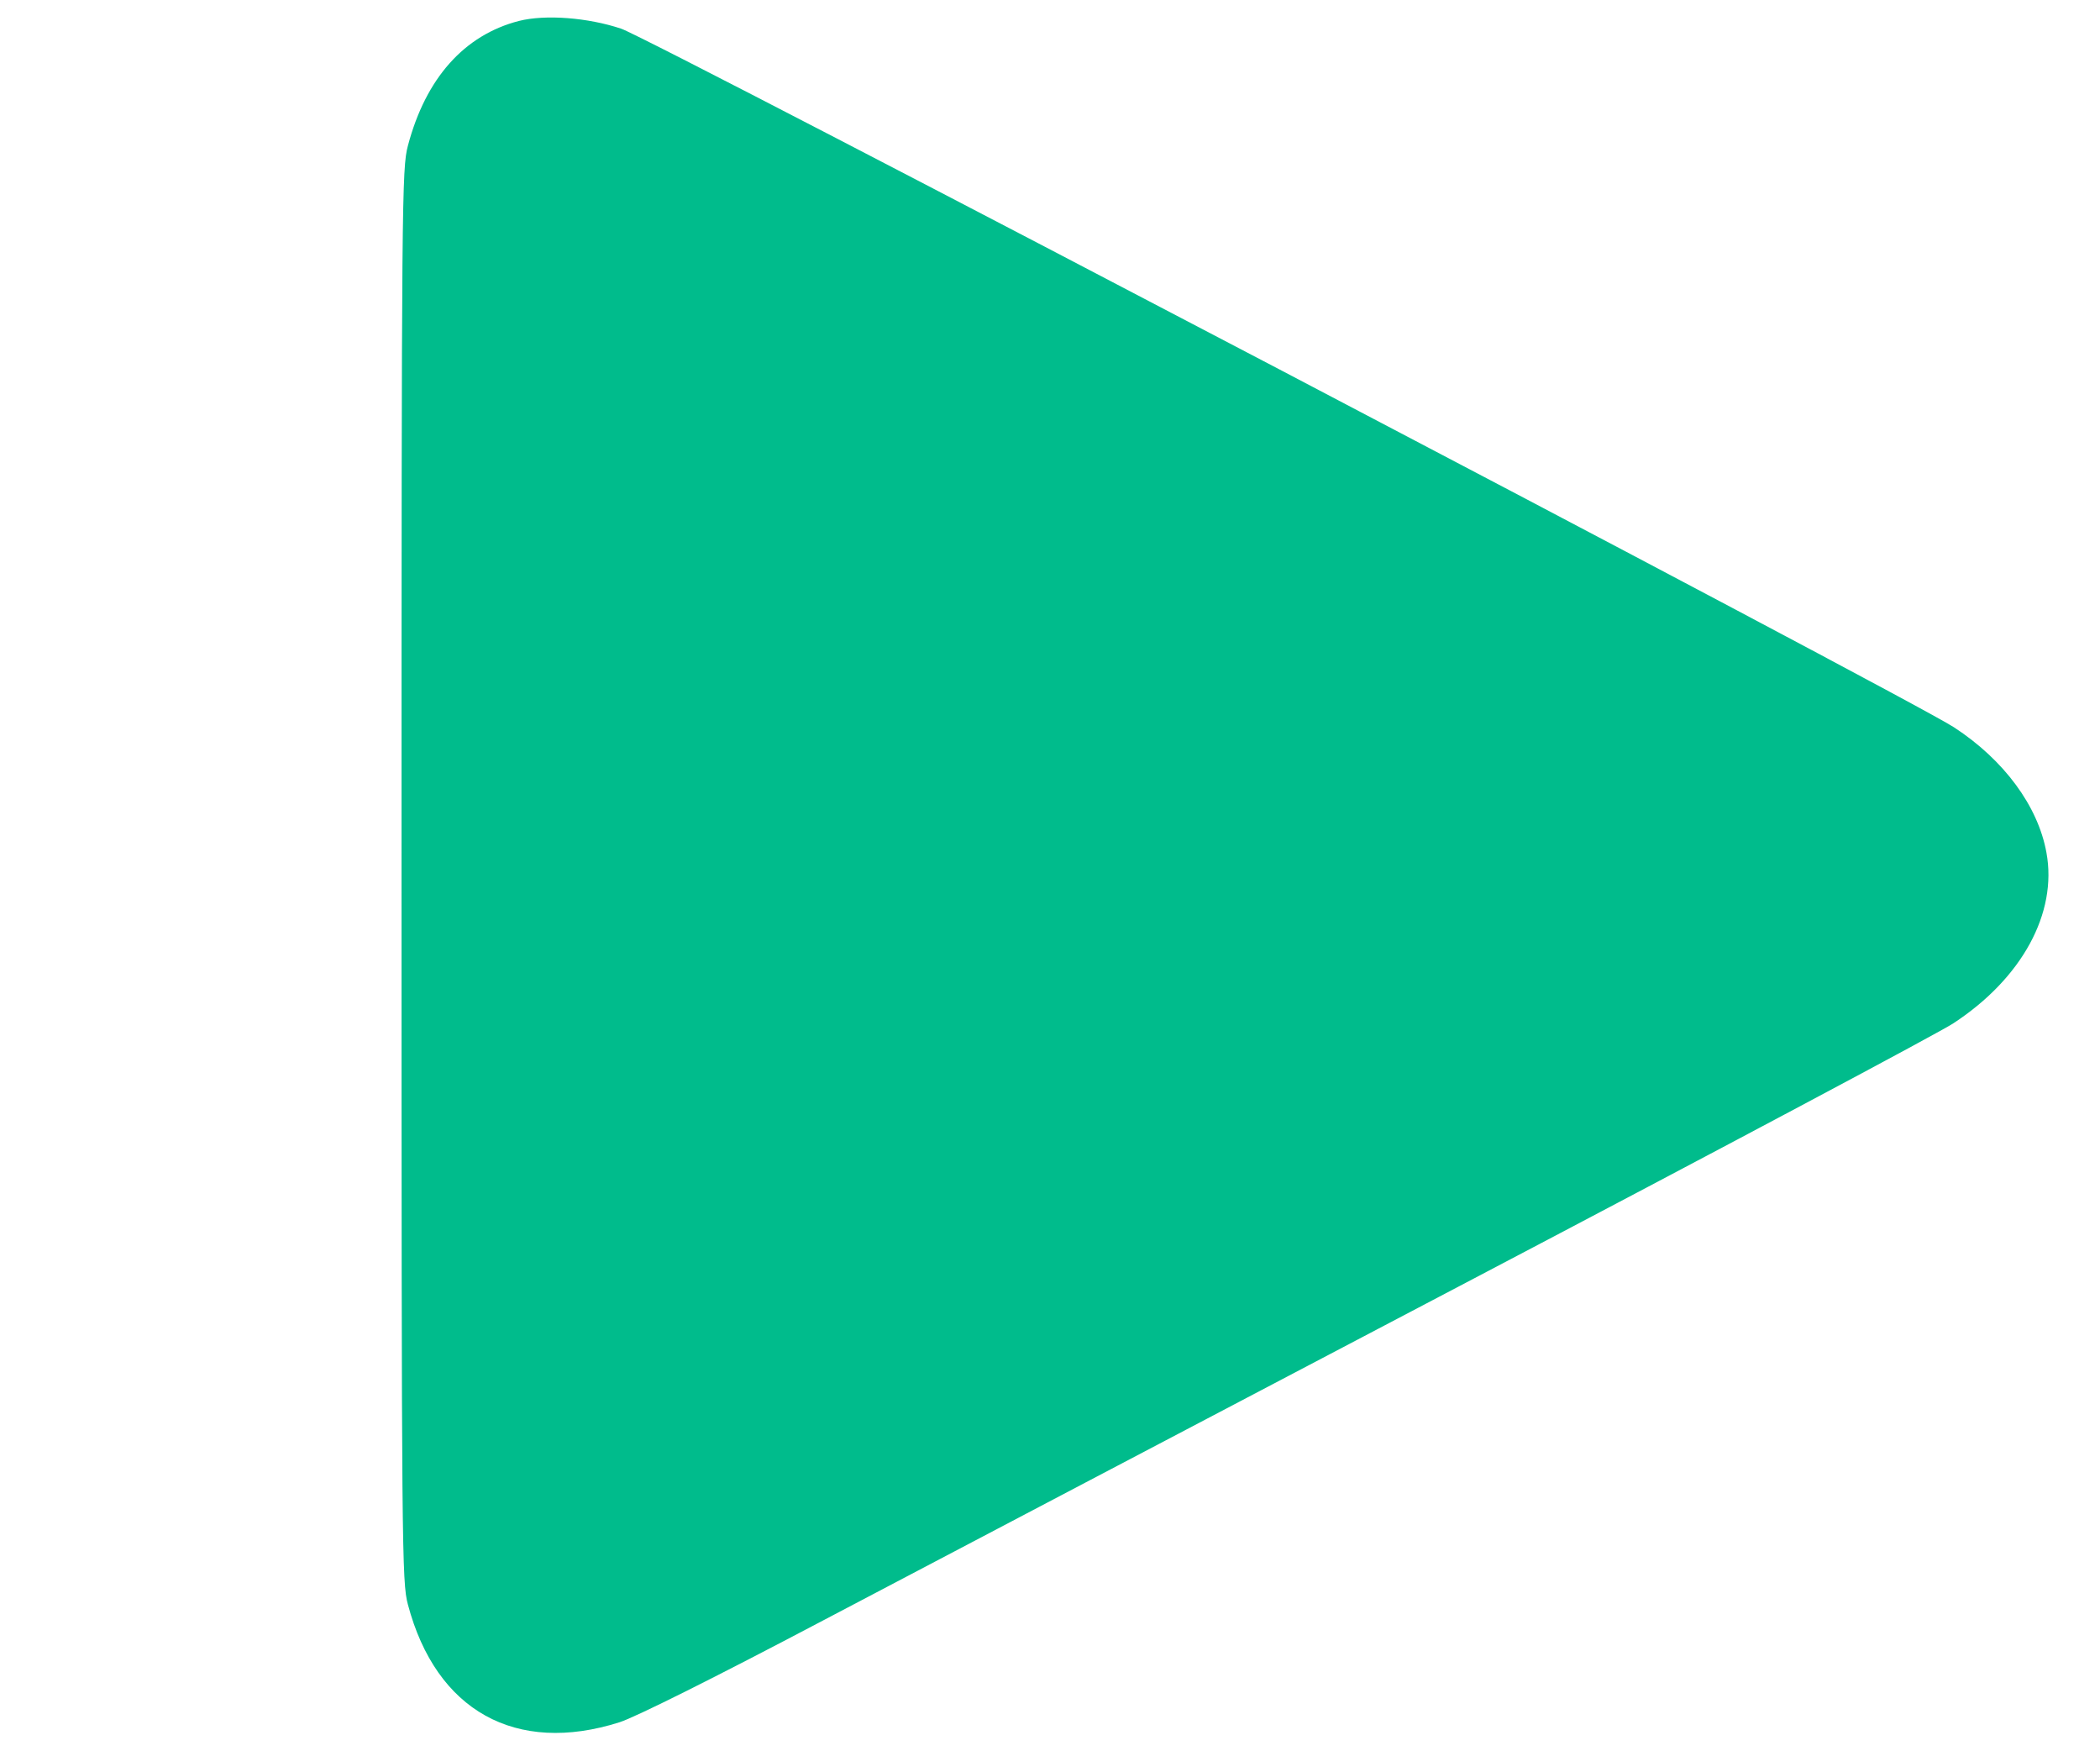
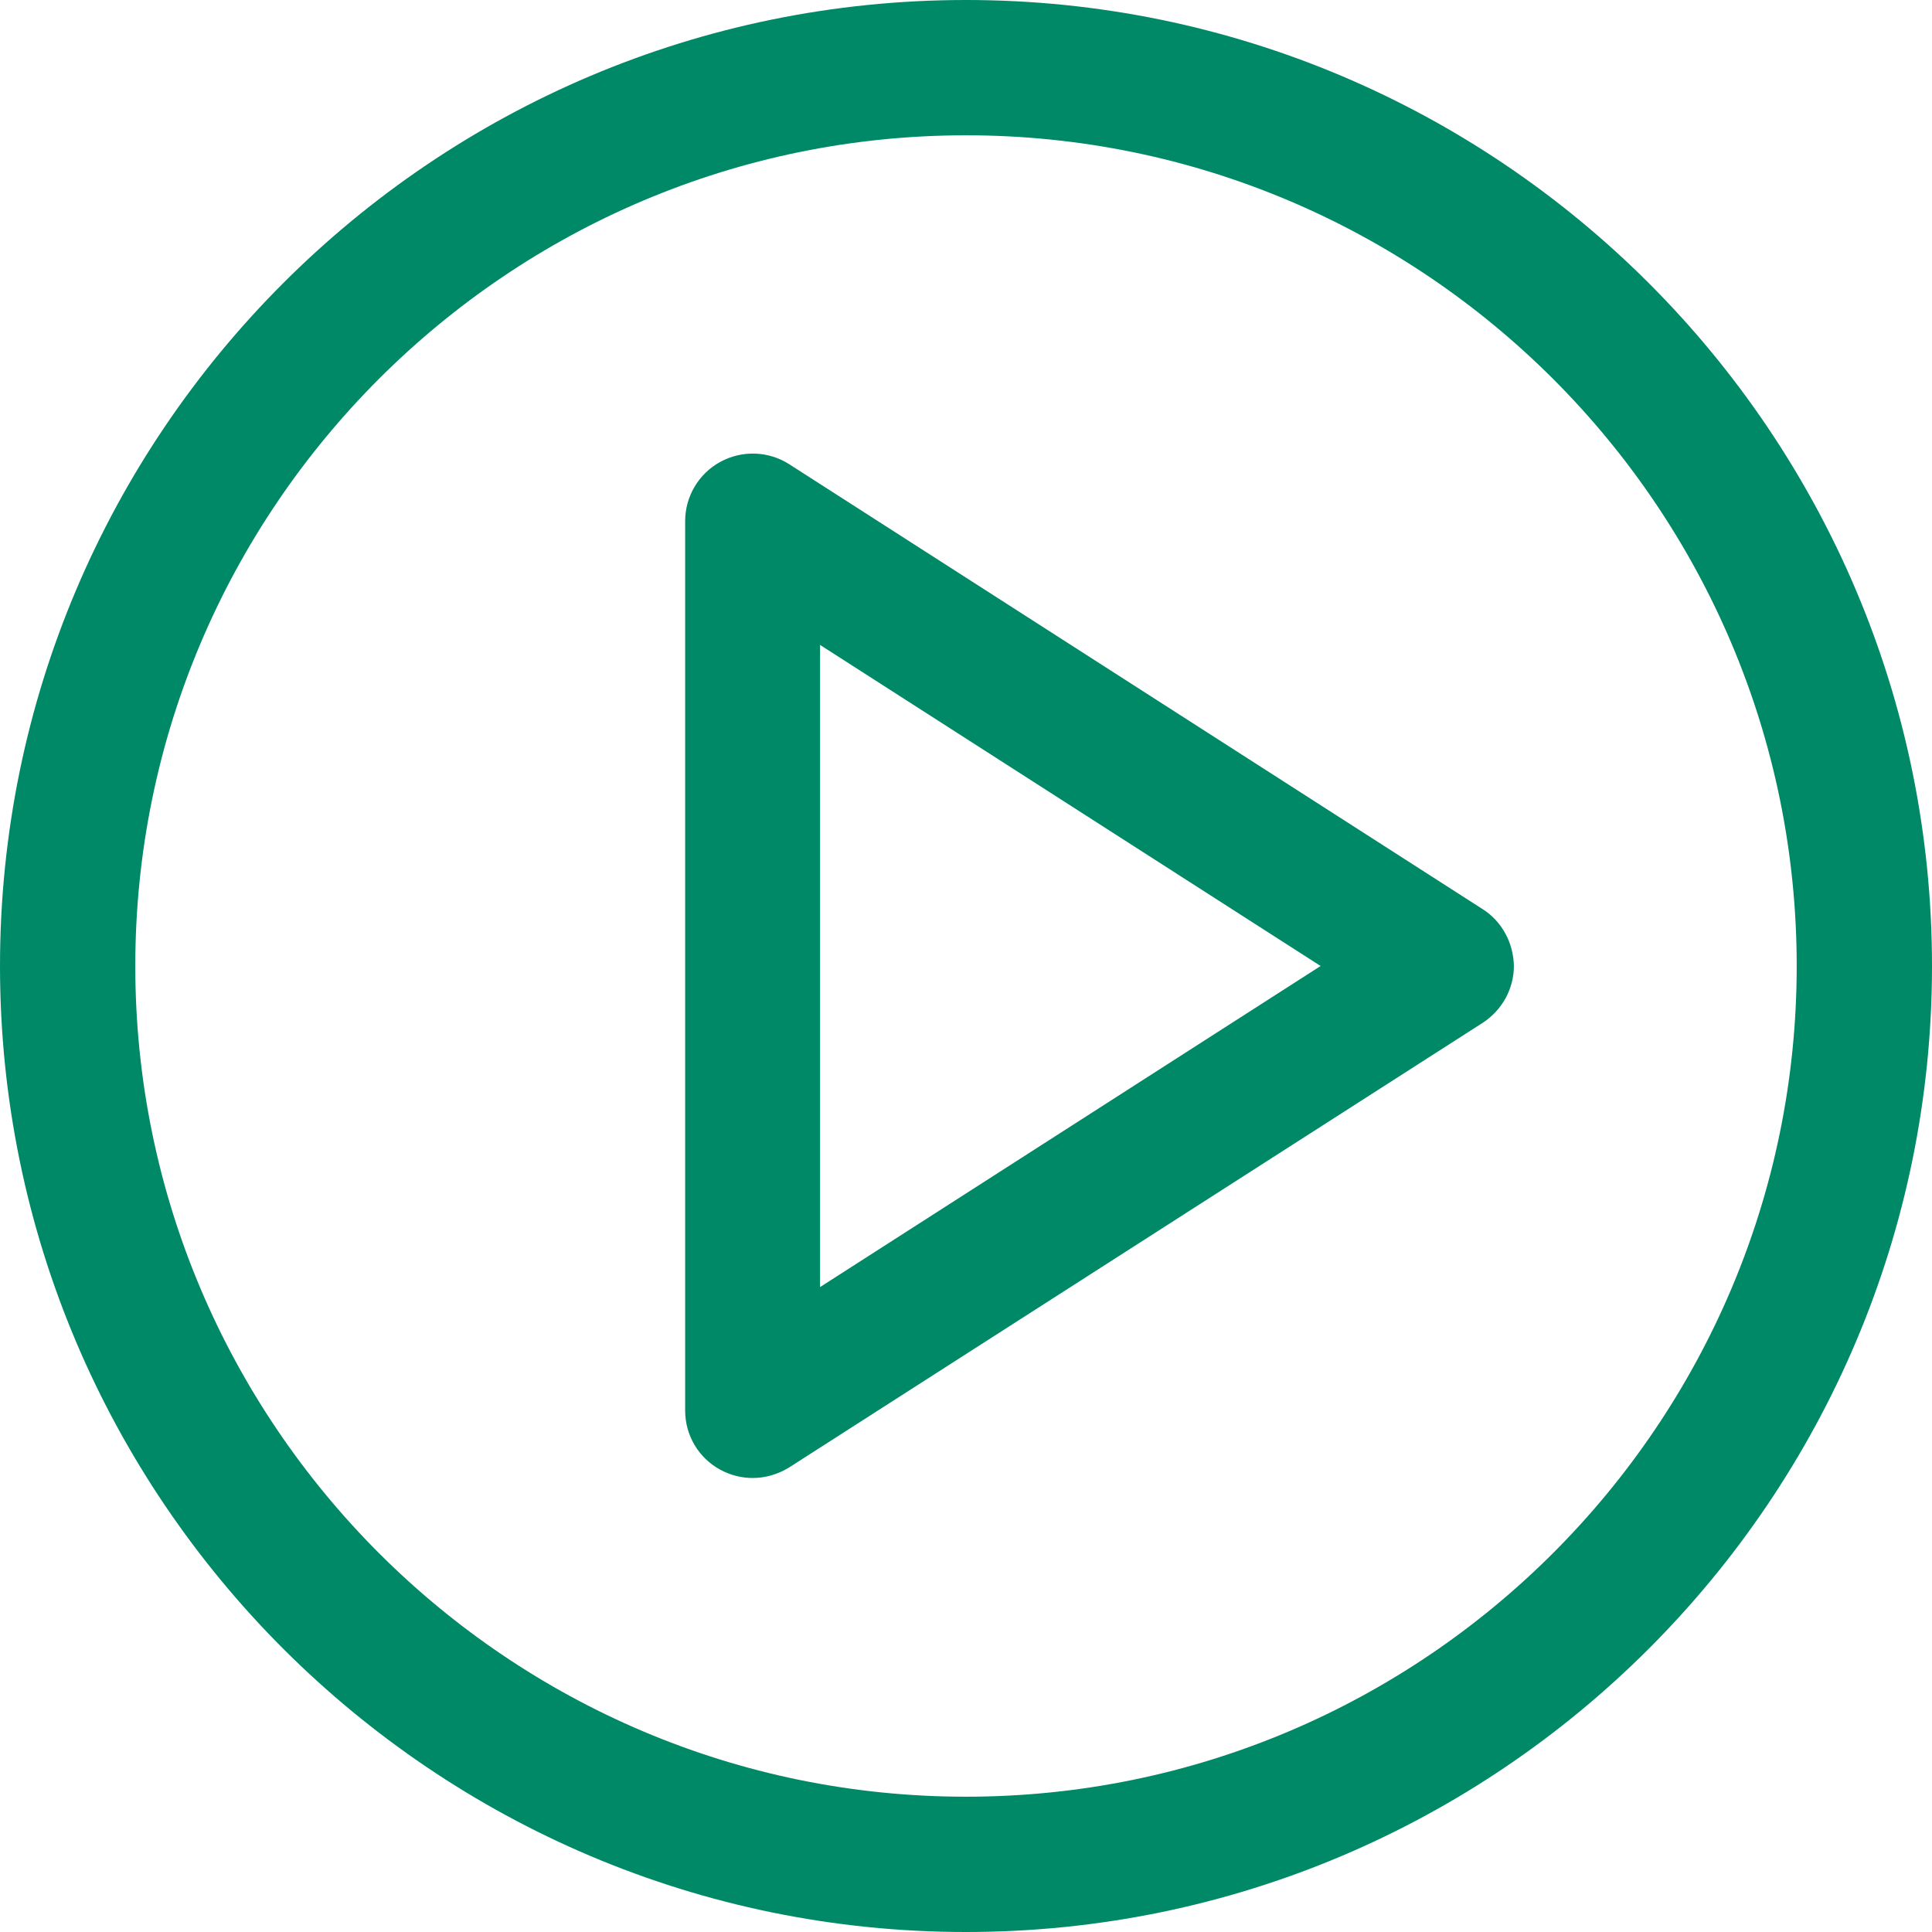
- <svg viewBox="-200 0 1200 1000">
-   <path fill="#00bc8c" d="M96.51 11.97c-31.23 8.05-53.26 32.76-63.42 71.27-3.45 12.84-3.64 29.7-3.64 416.71s.19 403.87 3.64 416.71c16.09 60.74 61.69 86.03 120.9 67.25 9-2.87 53.65-25.1 116.49-58.24 56.14-29.51 221.29-116.3 367.28-192.93 145.99-76.64 271.29-143.31 278.38-148.1 39.28-25.68 59.59-63.04 53.26-97.52-4.79-26.63-24.33-53.07-52.88-71.65C892 399.37 172.58 22.32 154.95 16.38c-18.97-6.33-43.3-8.24-58.44-4.41z" />
+ <svg xmlns="http://www.w3.org/2000/svg" version="1.1" id="Capa_1" x="0px" y="0px" viewBox="0 0 489.8 489.8" style="enable-background:new 0 0 489.8 489.8;" xml:space="preserve">
+   <g>
+     <g>
+       <g>
+         <path fill="#008966" d="M244.9,0C109.8,0,0,109.8,0,244.9s109.9,244.9,244.9,244.9c135.1,0,244.9-109.9,244.9-244.9C489.8,109.8,380,0,244.9,0z      M244.9,455.5c-116.1,0-210.6-94.5-210.6-210.6S128.8,34.3,244.9,34.3s210.6,94.5,210.6,210.6S361,455.5,244.9,455.5z" />
+         <path fill="#008966" d="M375.9,230.5L200.1,117.7c-5.3-3.4-12-3.6-17.5-0.6s-8.9,8.8-8.9,15v225.5c0,6.3,3.4,12,8.9,15c2.6,1.4,5.4,2.1,8.2,2.1     c3.2,0,6.4-0.9,9.3-2.7l175.8-112.7c4.9-3.2,7.9-8.6,7.9-14.4C383.7,239.1,380.8,233.6,375.9,230.5z M207.9,326.3V163.5     l126.9,81.4L207.9,326.3z" />
+       </g>
+     </g>
+     <g>
+ 	</g>
+     <g>
+ 	</g>
+     <g>
+ 	</g>
+     <g>
+ 	</g>
+     <g>
+ 	</g>
+     <g>
+ 	</g>
+     <g>
+ 	</g>
+     <g>
+ 	</g>
+     <g>
+ 	</g>
+     <g>
+ 	</g>
+     <g>
+ 	</g>
+     <g>
+ 	</g>
+     <g>
+ 	</g>
+     <g>
+ 	</g>
+     <g>
+ 	</g>
+   </g>
+   <g>
+ </g>
+   <g>
+ </g>
+   <g>
+ </g>
+   <g>
+ </g>
+   <g>
+ </g>
+   <g>
+ </g>
+   <g>
+ </g>
+   <g>
+ </g>
+   <g>
+ </g>
+   <g>
+ </g>
+   <g>
+ </g>
+   <g>
+ </g>
+   <g>
+ </g>
+   <g>
+ </g>
+   <g>
+ </g>
</svg>
